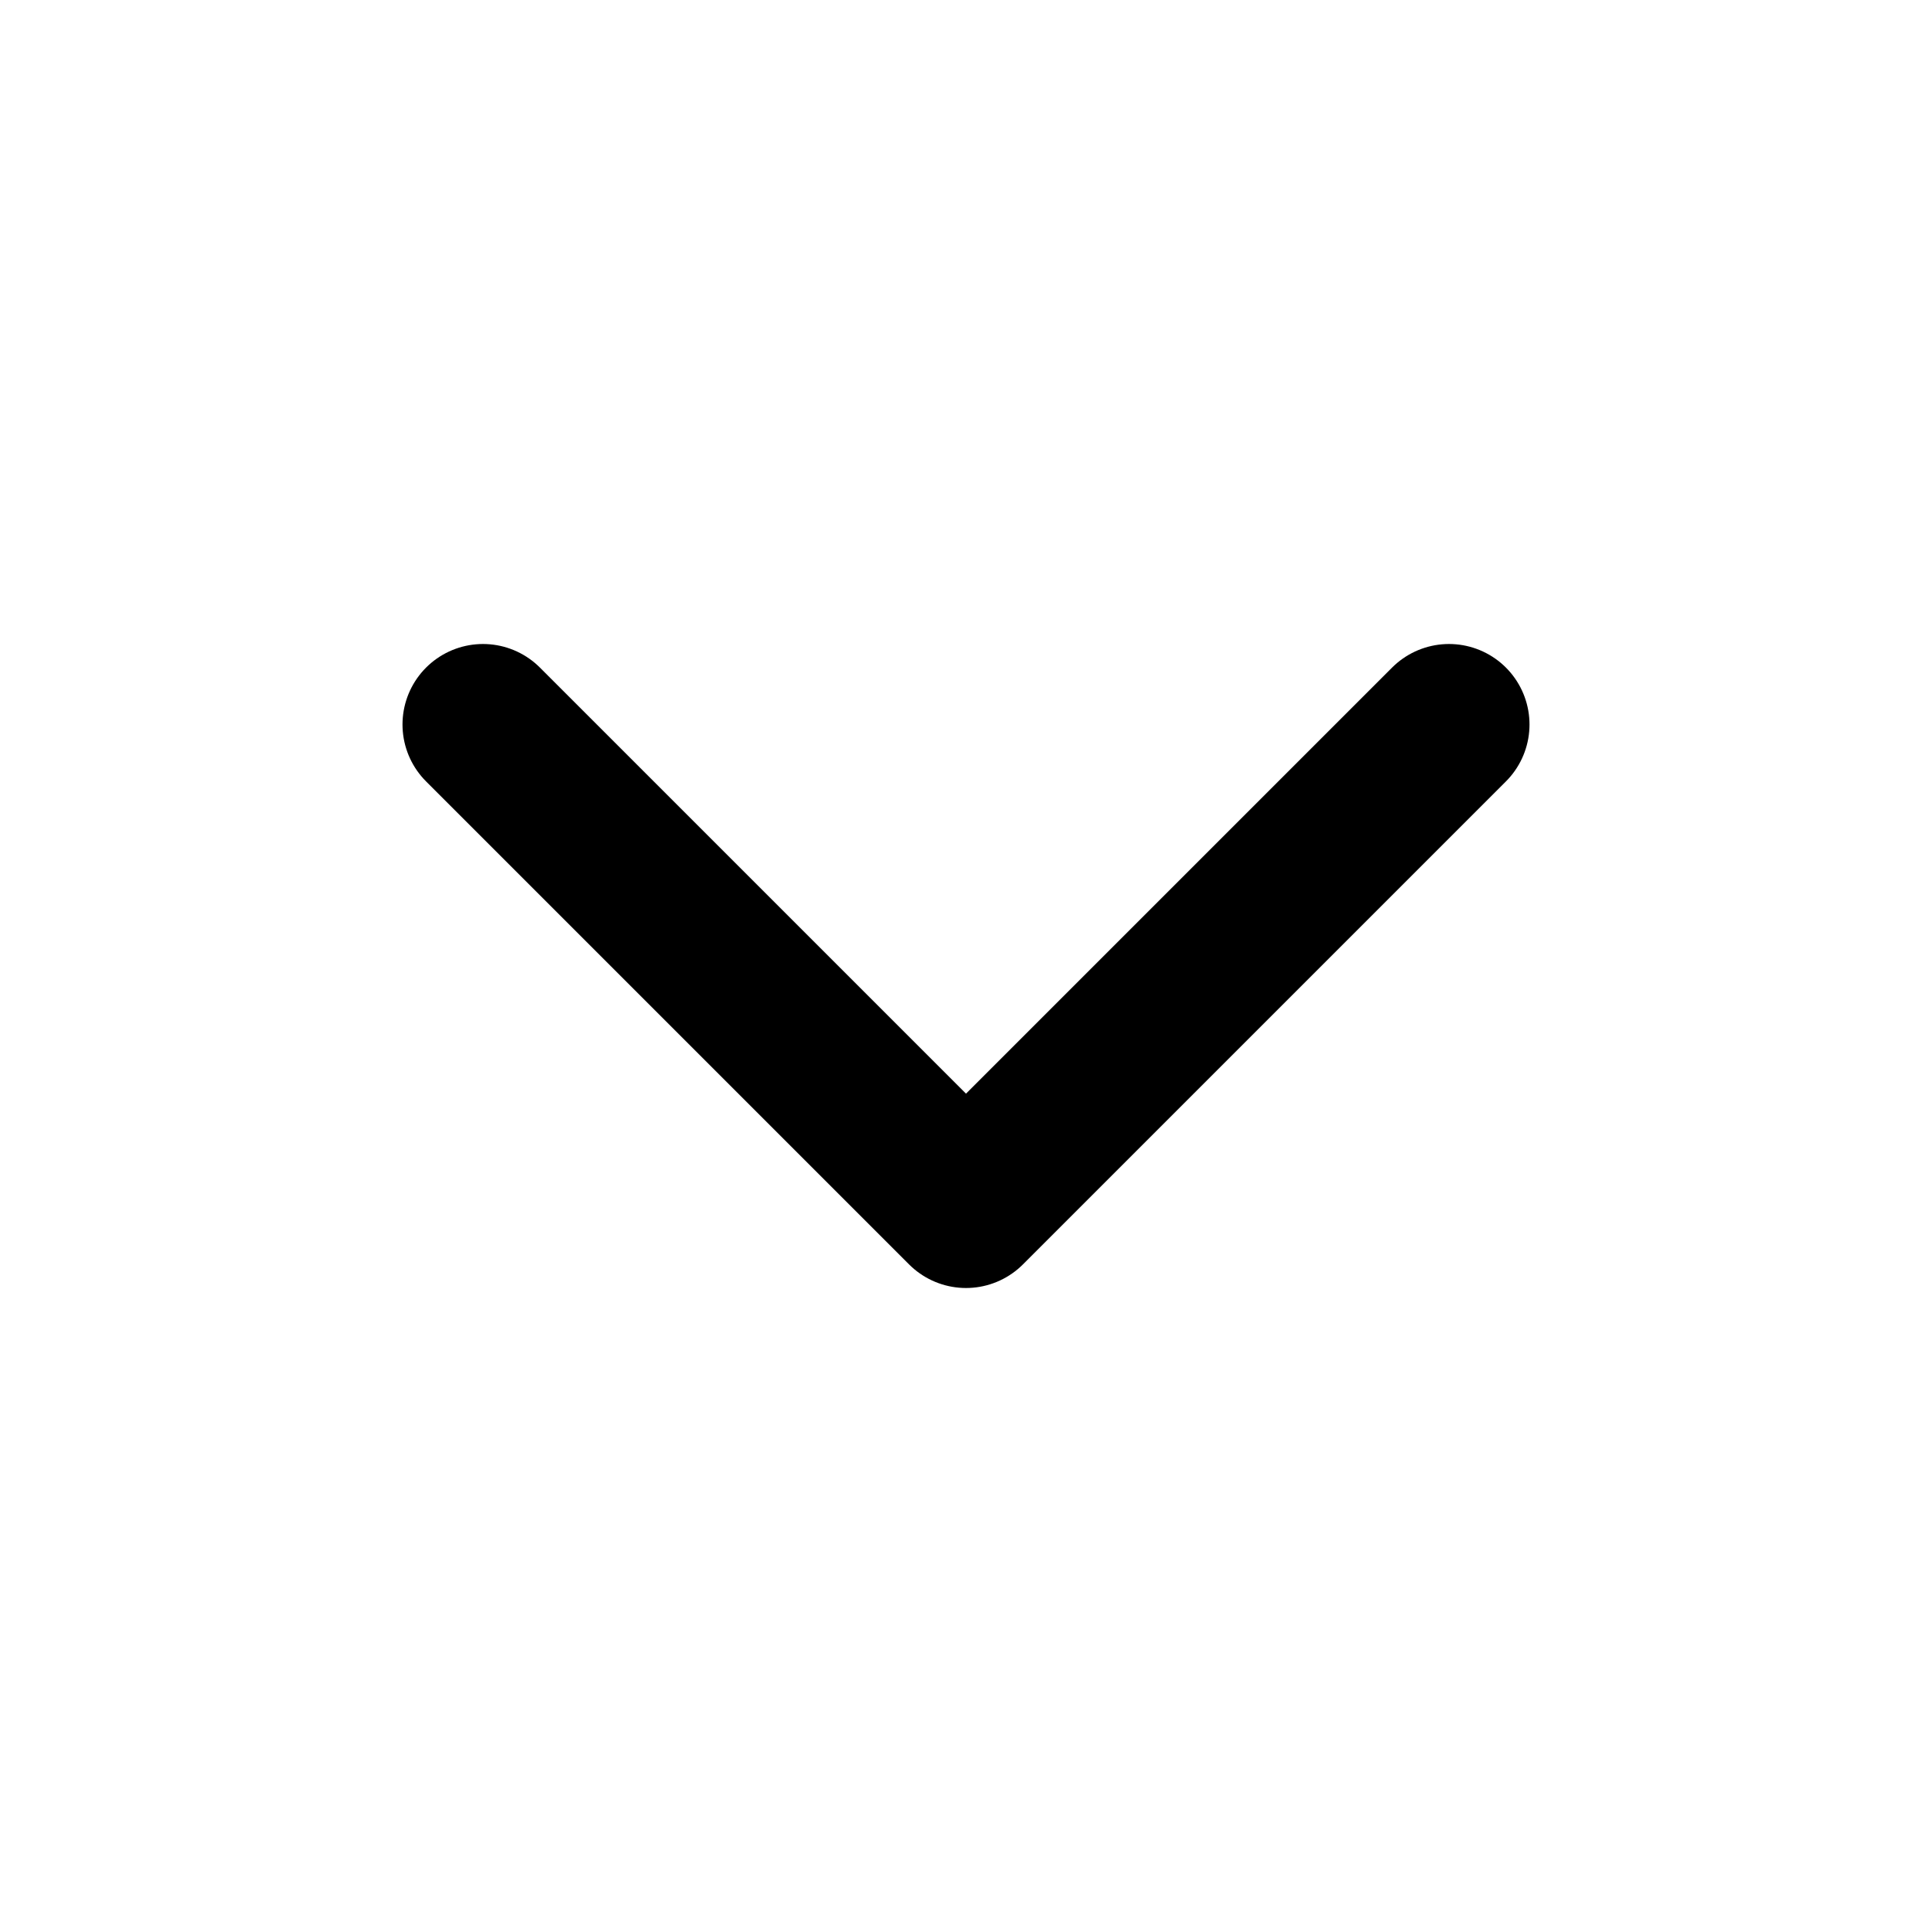
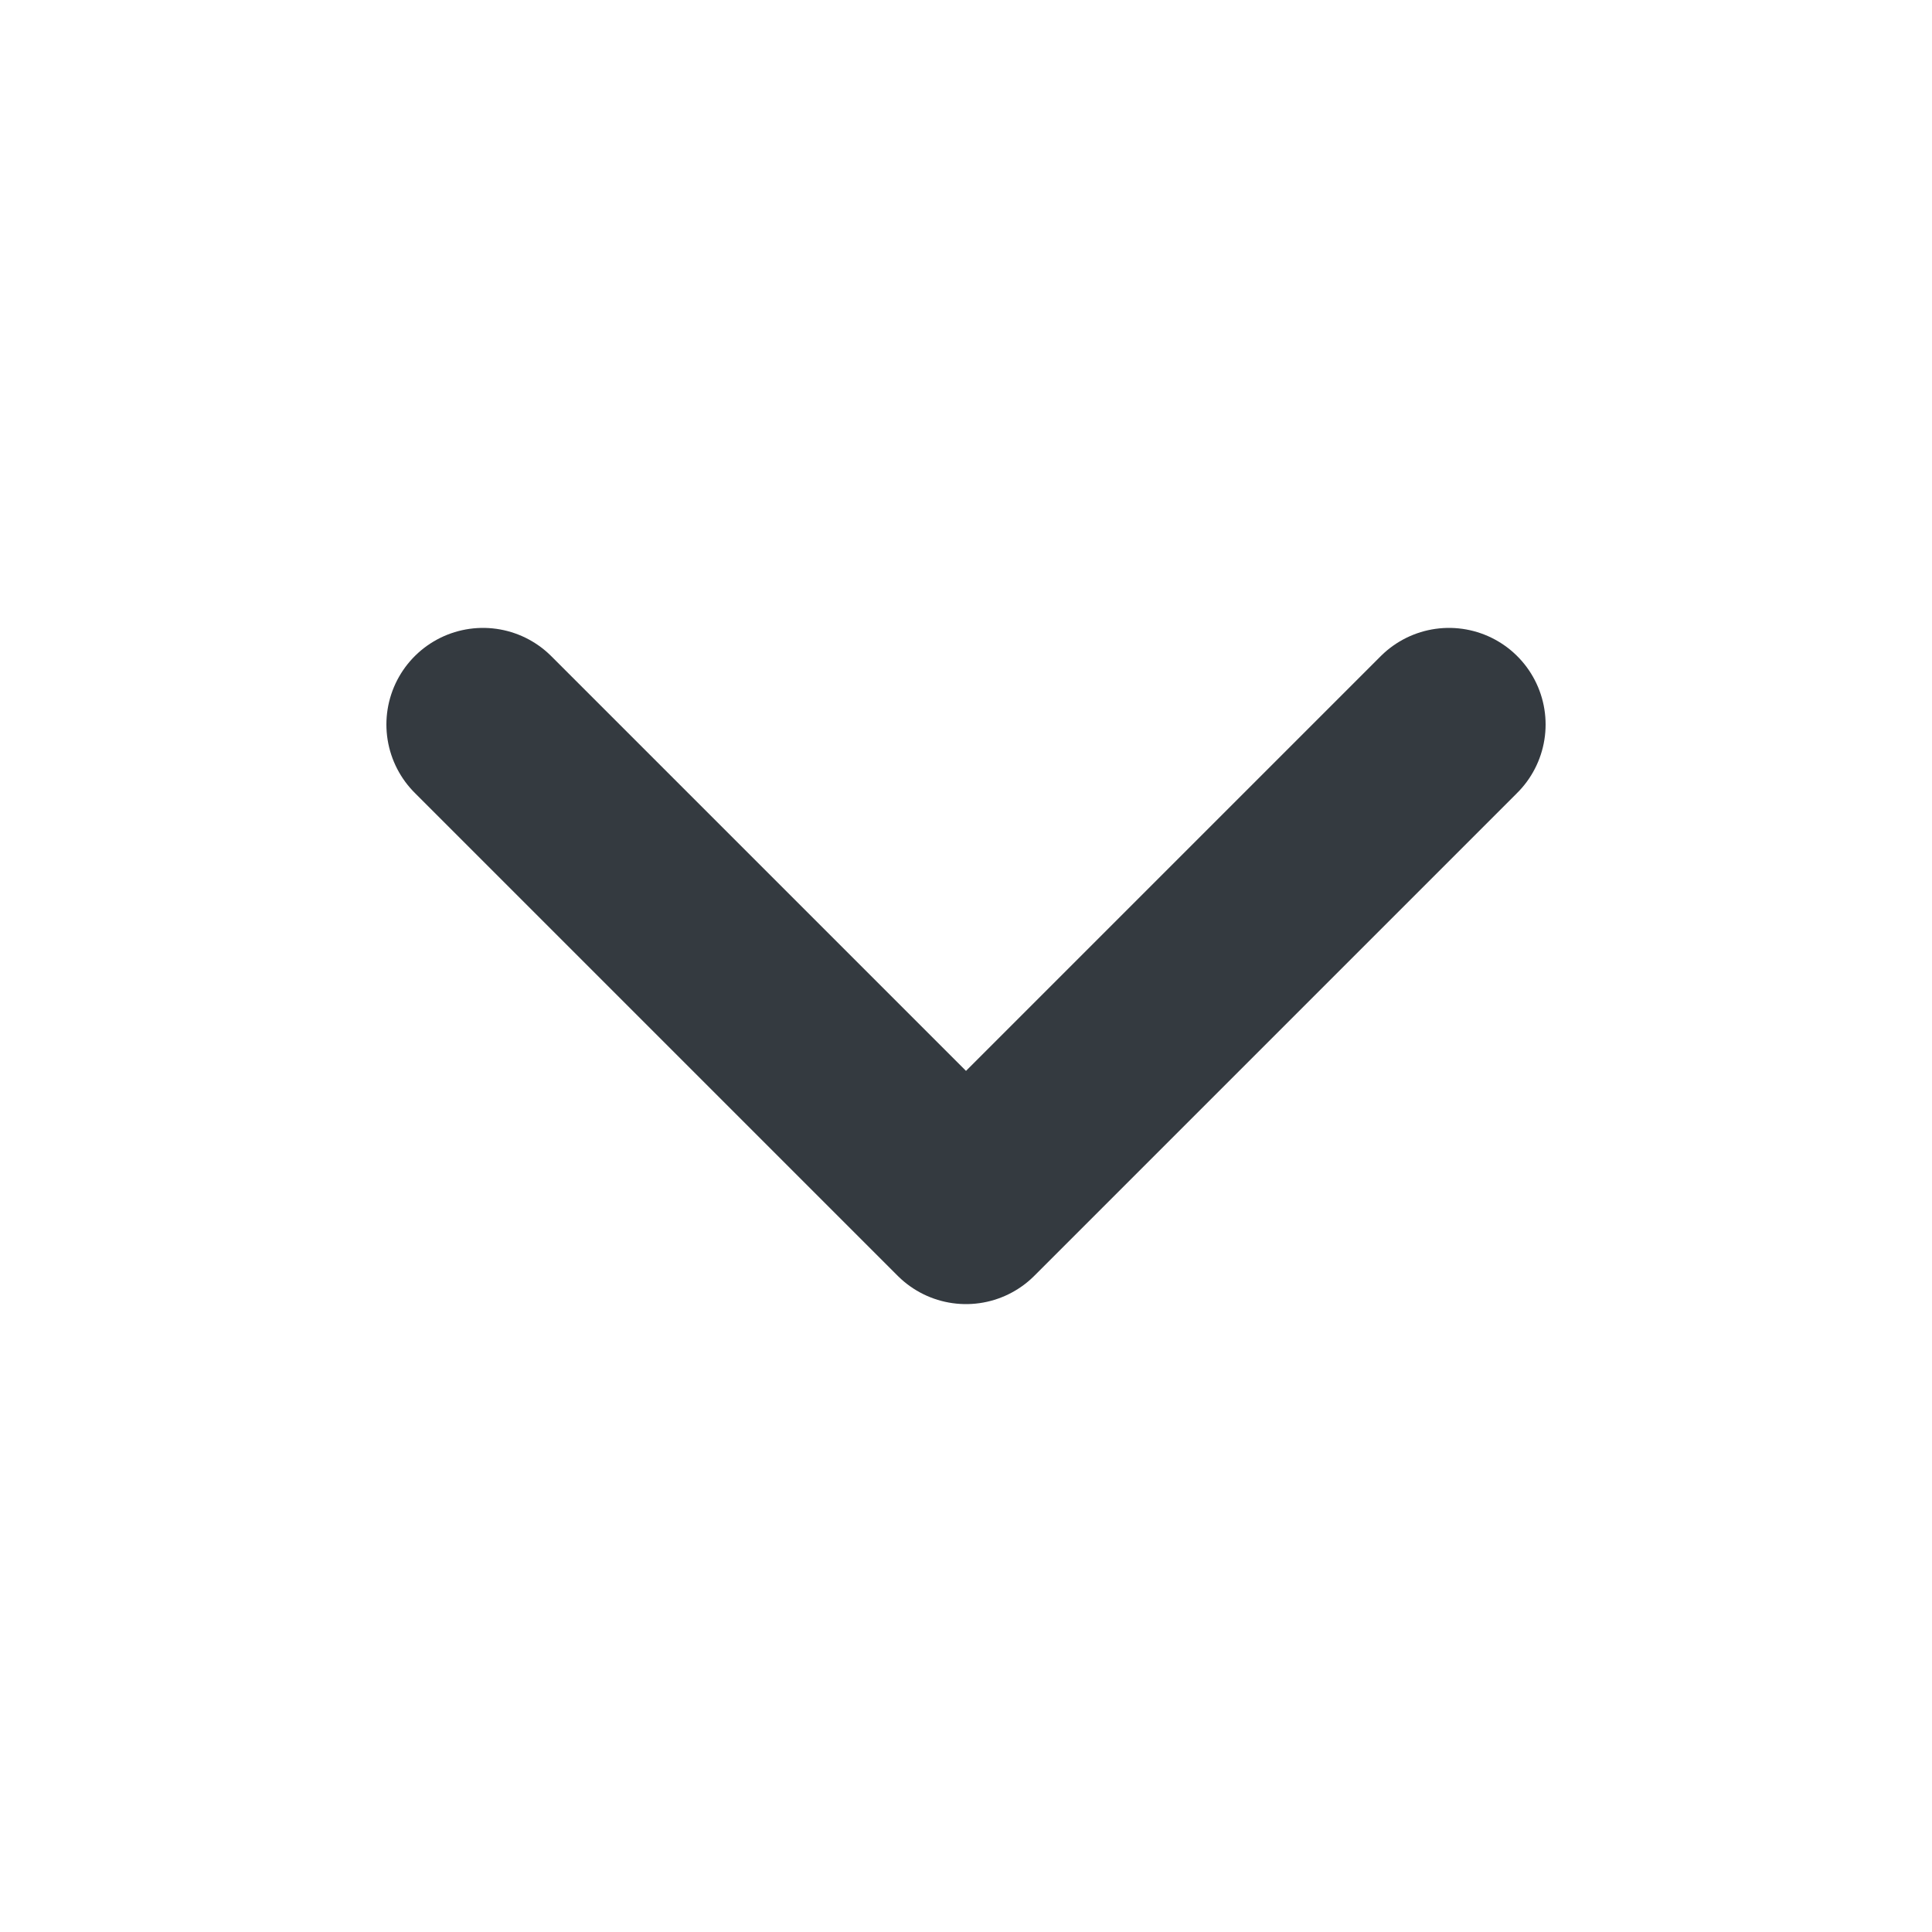
- <svg xmlns="http://www.w3.org/2000/svg" width="24" height="24" viewBox="0 0 24 24" fill="none" stroke="currentColor" stroke-width="2" stroke-linecap="round" stroke-linejoin="round" class="feather feather-chevron-down">
+ <svg xmlns="http://www.w3.org/2000/svg" width="24" height="24" viewBox="0 0 24 24" fill="none" stroke="#343a40" stroke-width="2.4" stroke-linecap="round" stroke-linejoin="round" class="feather feather-chevron-down">
  <polyline points="6 9 12 15 18 9" />
</svg>
